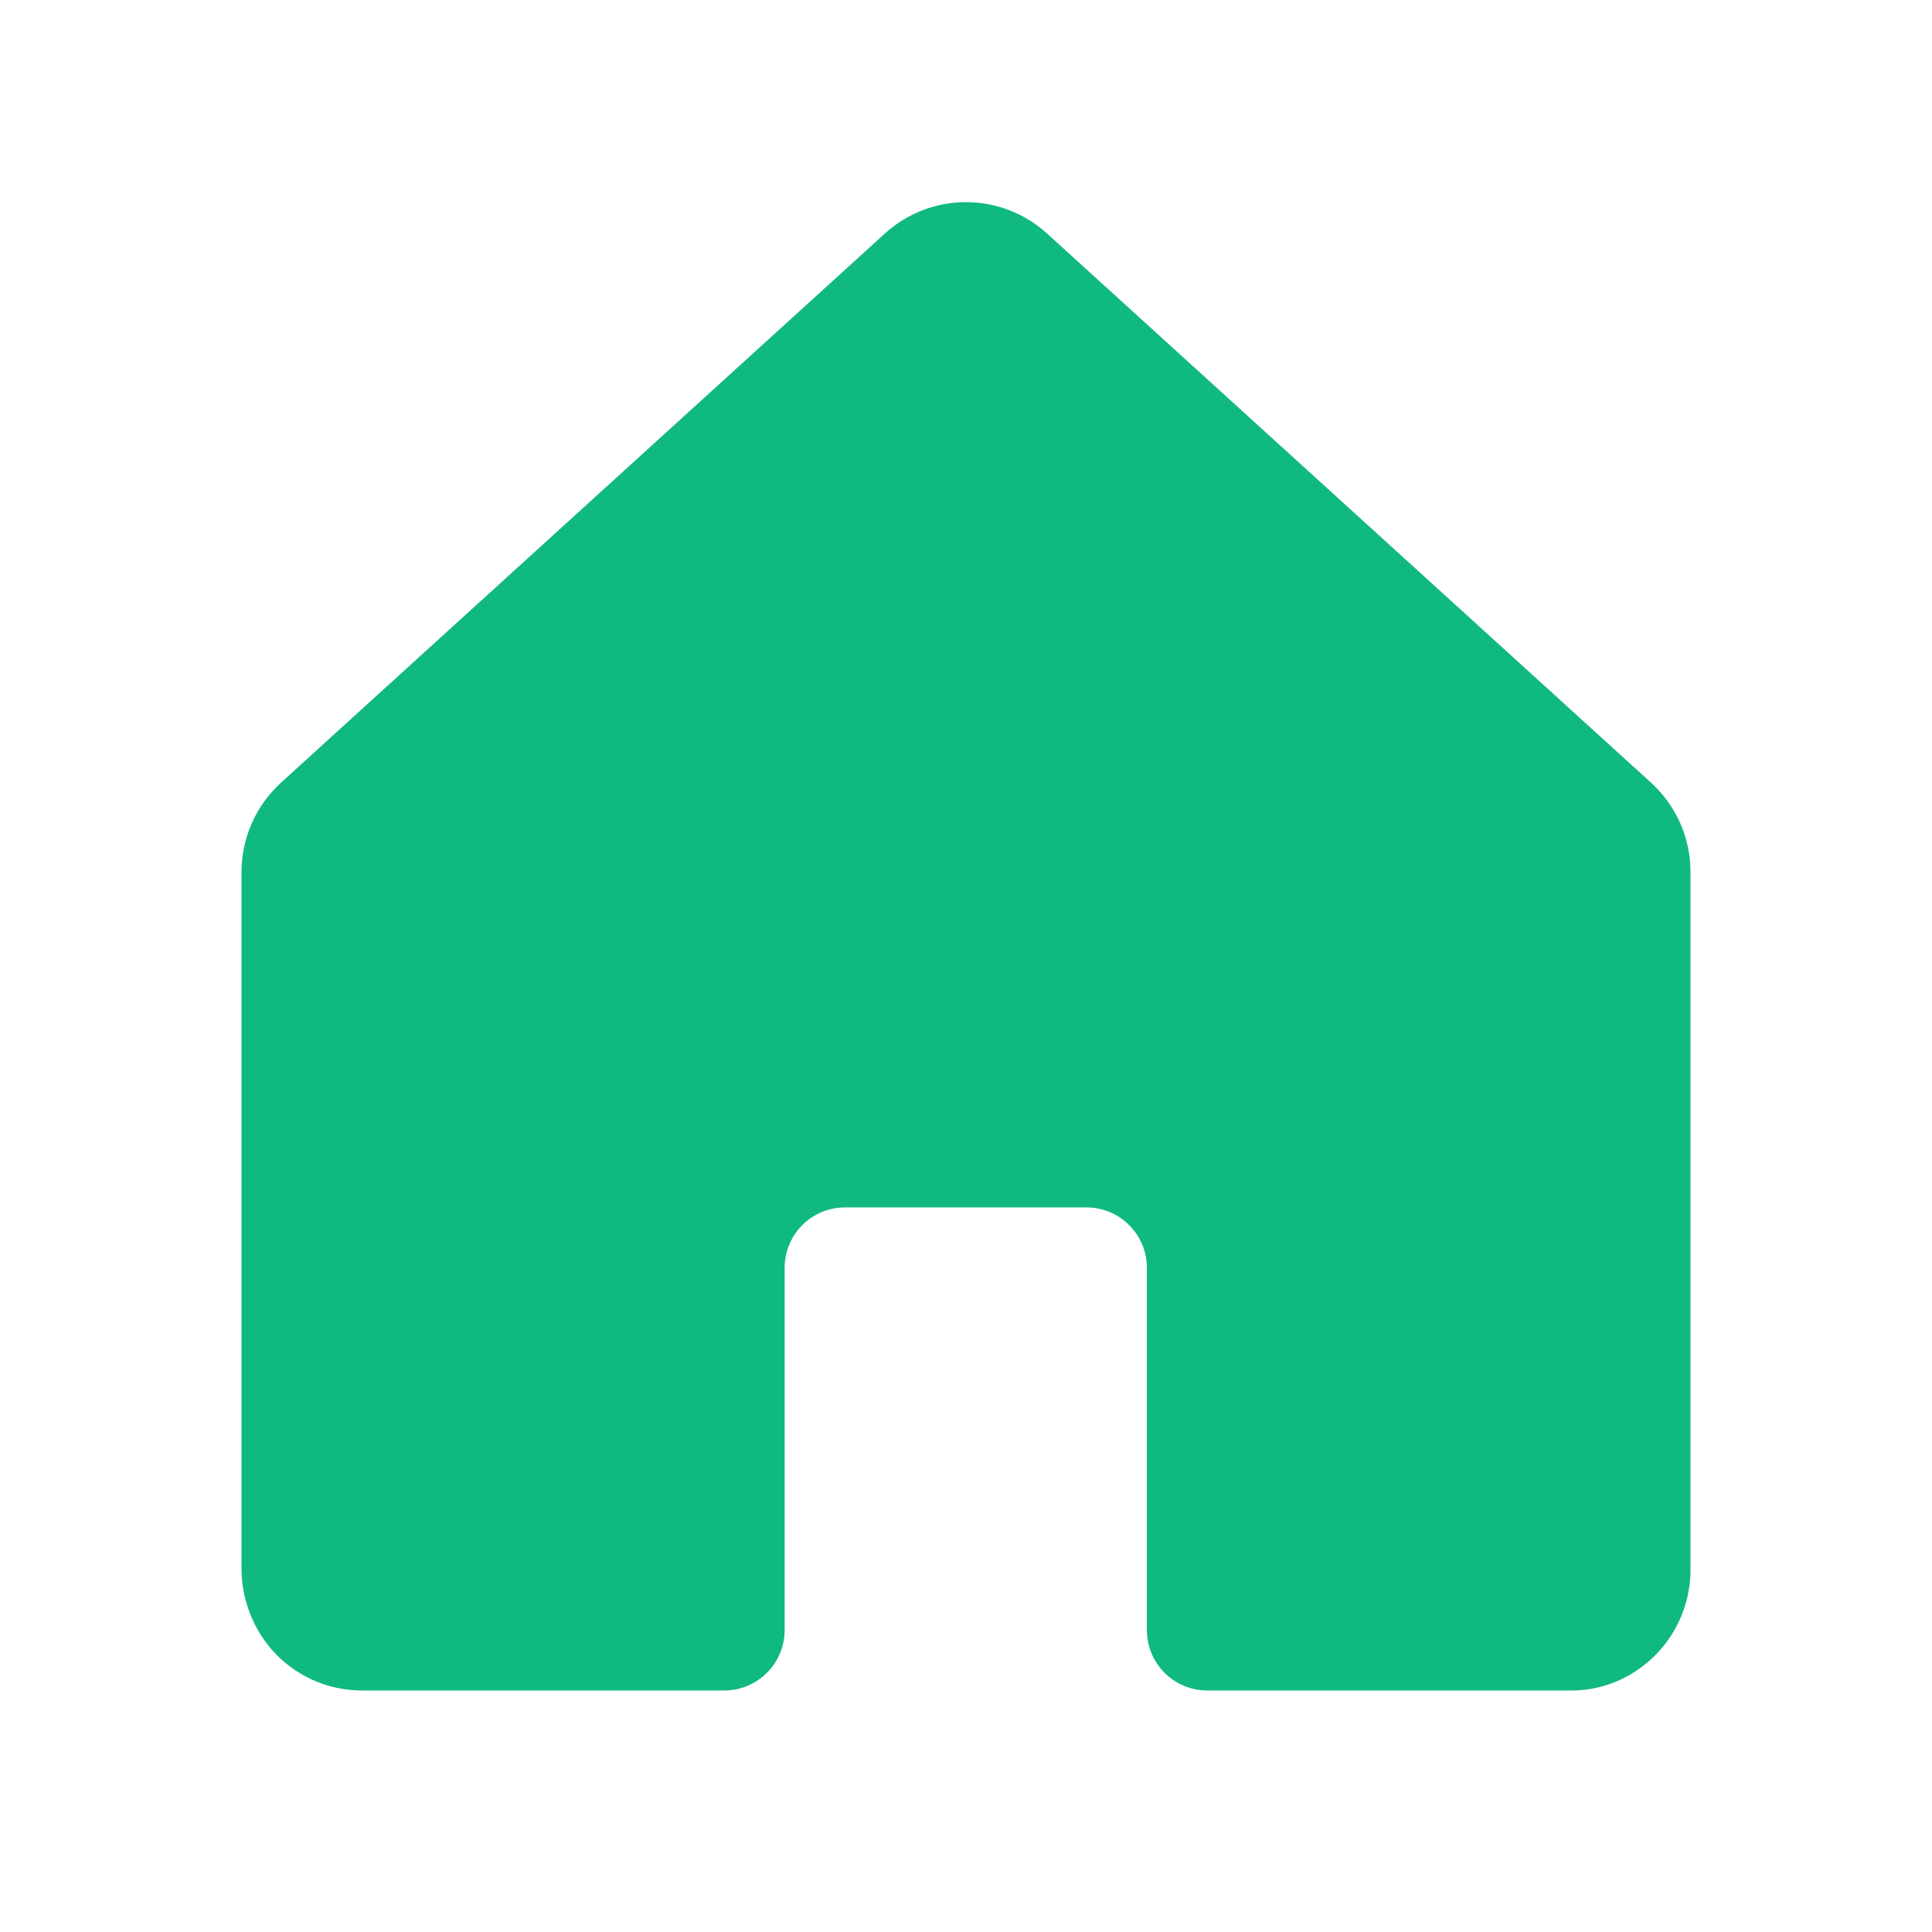
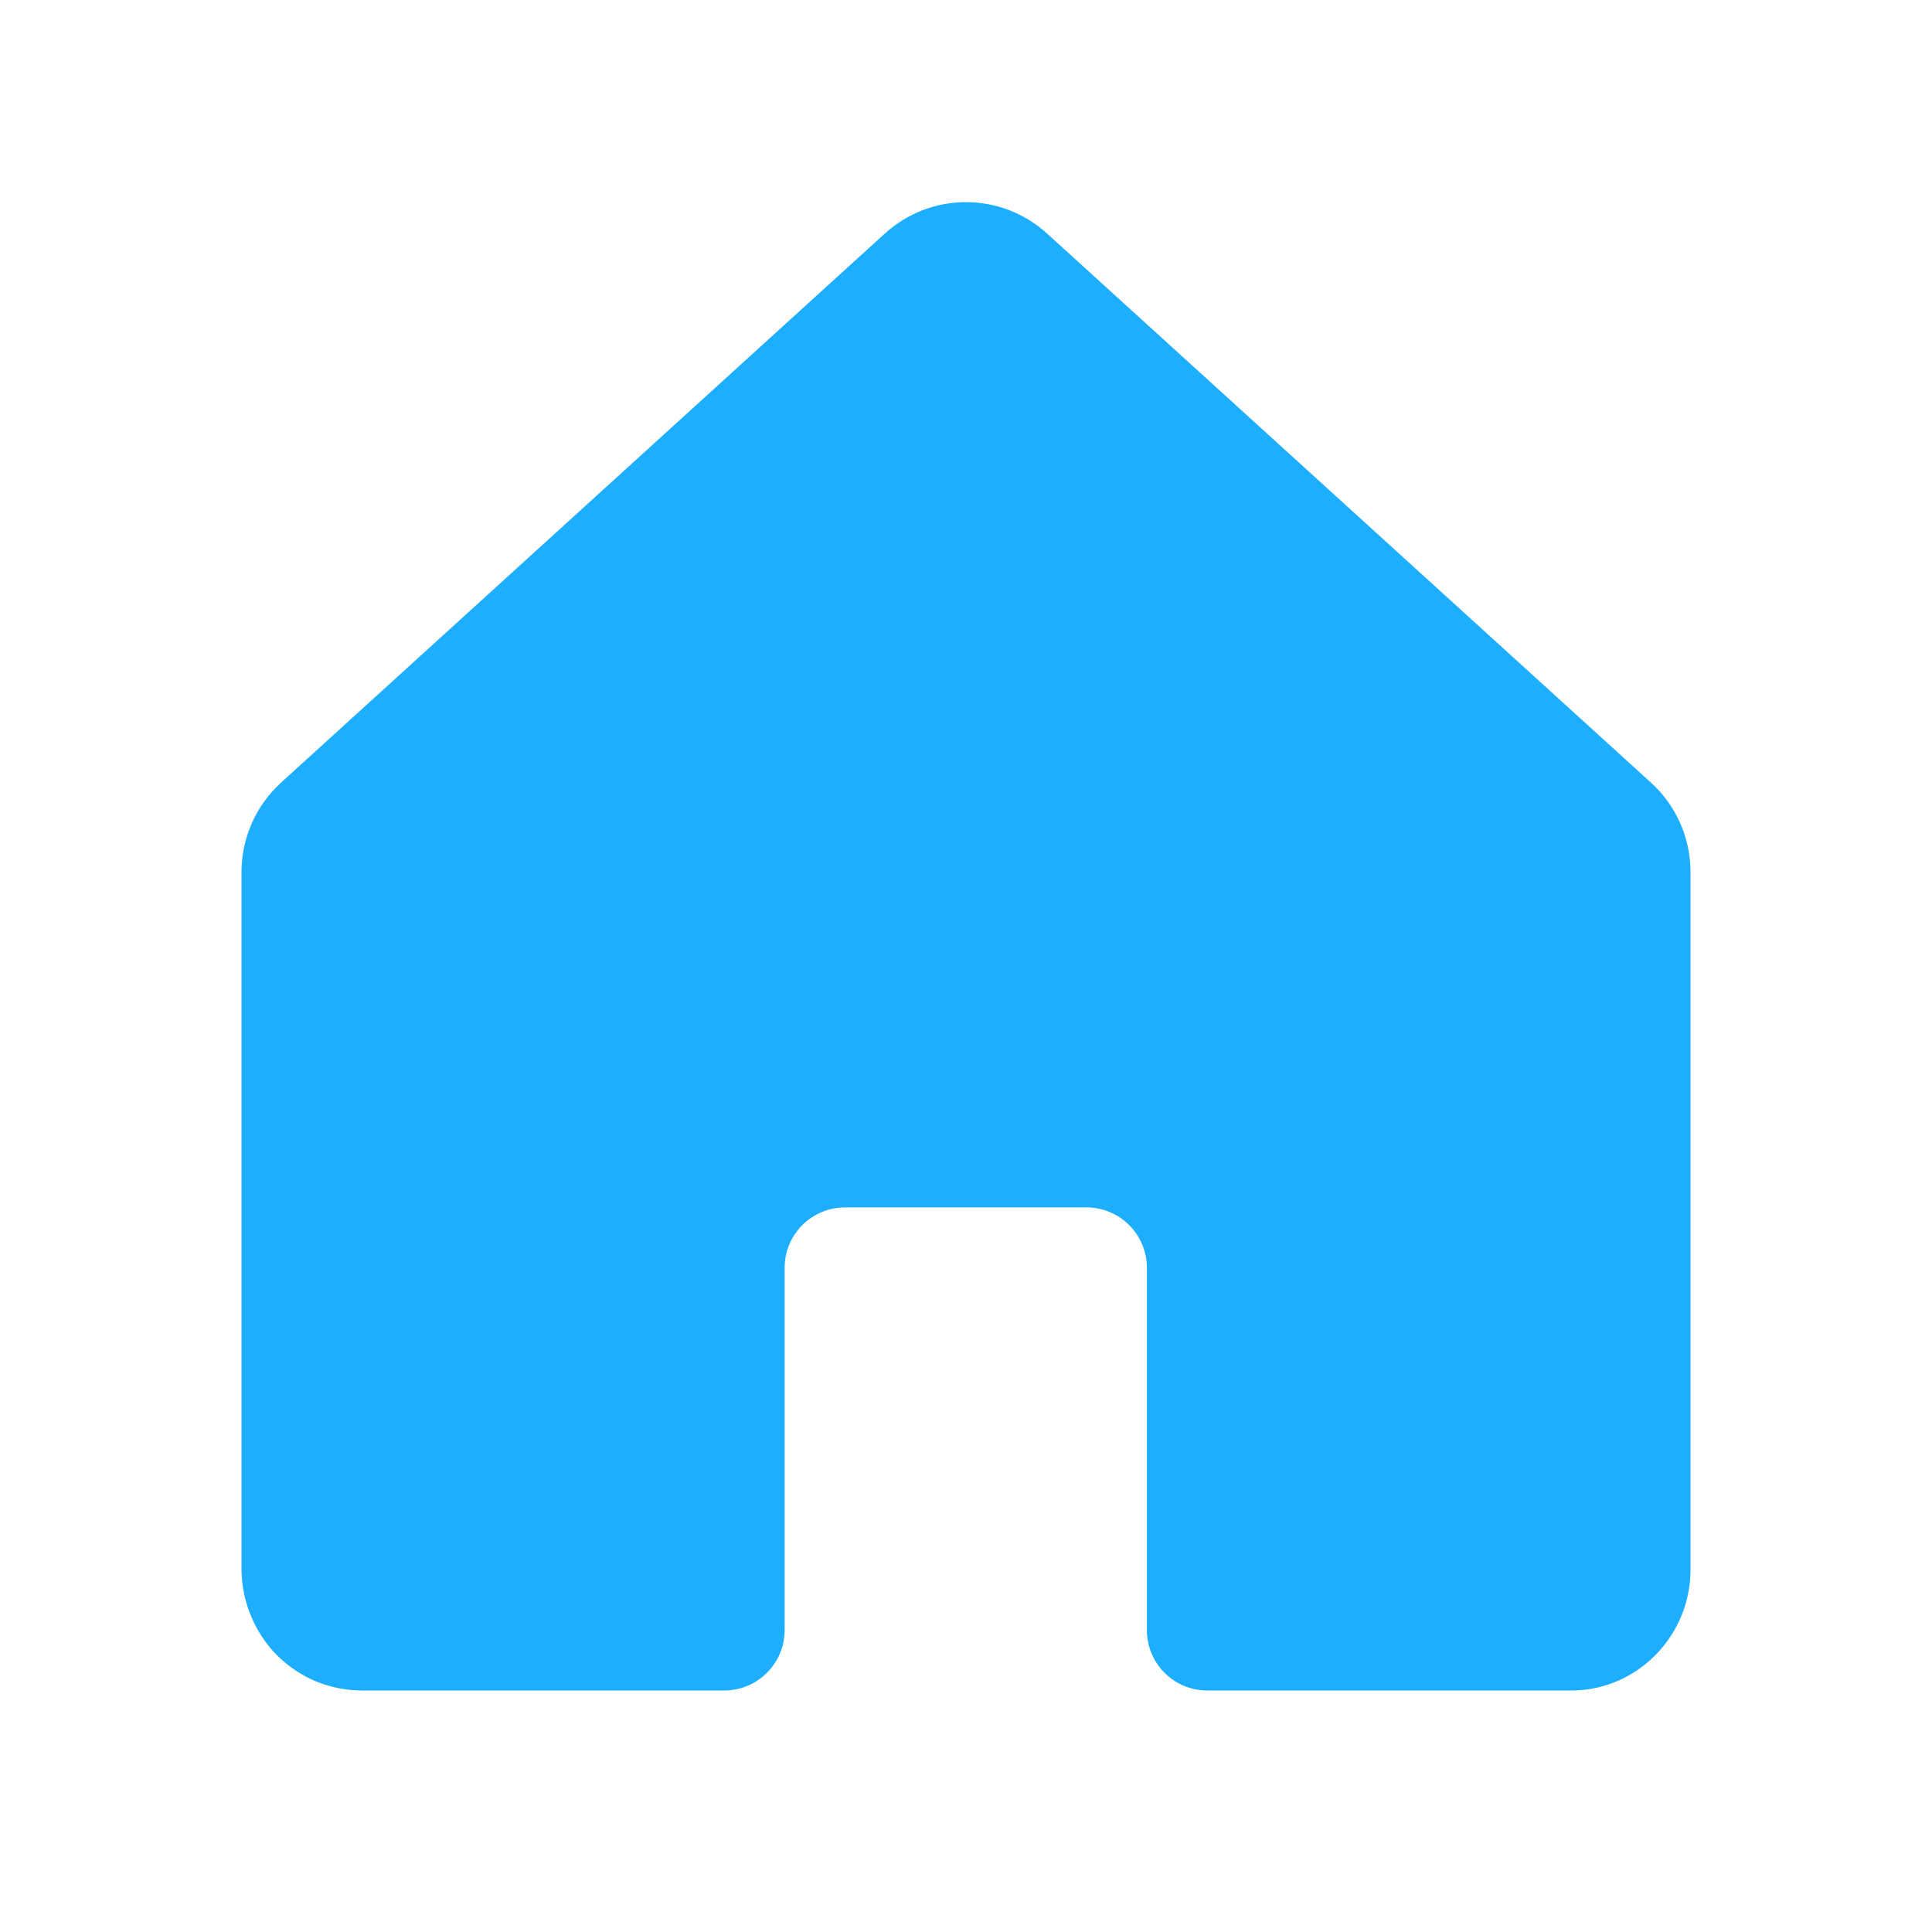
<svg xmlns="http://www.w3.org/2000/svg" width="24" height="24" viewBox="0 0 24 24" fill="none">
-   <path d="M21 10.832V19.5C21 19.772 20.926 20.039 20.787 20.272C20.648 20.505 20.448 20.697 20.209 20.826C19.992 20.943 19.749 21.003 19.502 21H14.997C14.798 21 14.607 20.921 14.466 20.78C14.326 20.64 14.247 20.449 14.247 20.25V15.749C14.247 15.55 14.168 15.36 14.027 15.219C13.886 15.078 13.696 14.999 13.497 14.999H10.497C10.298 14.999 10.107 15.078 9.966 15.219C9.826 15.36 9.747 15.55 9.747 15.749V20.25C9.747 20.449 9.668 20.64 9.527 20.78C9.386 20.921 9.196 21 8.997 21H4.5C4.288 21 4.077 20.956 3.883 20.868C3.69 20.781 3.517 20.653 3.376 20.493C3.13 20.208 2.996 19.843 3 19.466V10.832C3 10.623 3.044 10.416 3.129 10.225C3.213 10.034 3.337 9.863 3.491 9.722L10.99 2.903C11.266 2.651 11.626 2.511 11.999 2.511C12.373 2.511 12.733 2.651 13.009 2.903L20.509 9.722C20.664 9.863 20.787 10.034 20.872 10.225C20.956 10.416 21 10.623 21 10.832Z" fill="#10B981" />
+   <path d="M21 10.832V19.5C21 19.772 20.926 20.039 20.787 20.272C20.648 20.505 20.448 20.697 20.209 20.826C19.992 20.943 19.749 21.003 19.502 21H14.997C14.798 21 14.607 20.921 14.466 20.78C14.326 20.64 14.247 20.449 14.247 20.25V15.749C14.247 15.55 14.168 15.36 14.027 15.219C13.886 15.078 13.696 14.999 13.497 14.999H10.497C10.298 14.999 10.107 15.078 9.966 15.219C9.826 15.36 9.747 15.55 9.747 15.749V20.25C9.747 20.449 9.668 20.64 9.527 20.78C9.386 20.921 9.196 21 8.997 21H4.5C4.288 21 4.077 20.956 3.883 20.868C3.69 20.781 3.517 20.653 3.376 20.493C3.13 20.208 2.996 19.843 3 19.466V10.832C3 10.623 3.044 10.416 3.129 10.225C3.213 10.034 3.337 9.863 3.491 9.722L10.99 2.903C11.266 2.651 11.626 2.511 11.999 2.511C12.373 2.511 12.733 2.651 13.009 2.903L20.509 9.722C20.664 9.863 20.787 10.034 20.872 10.225C20.956 10.416 21 10.623 21 10.832Z" fill="#1DAEFF" />
</svg>
